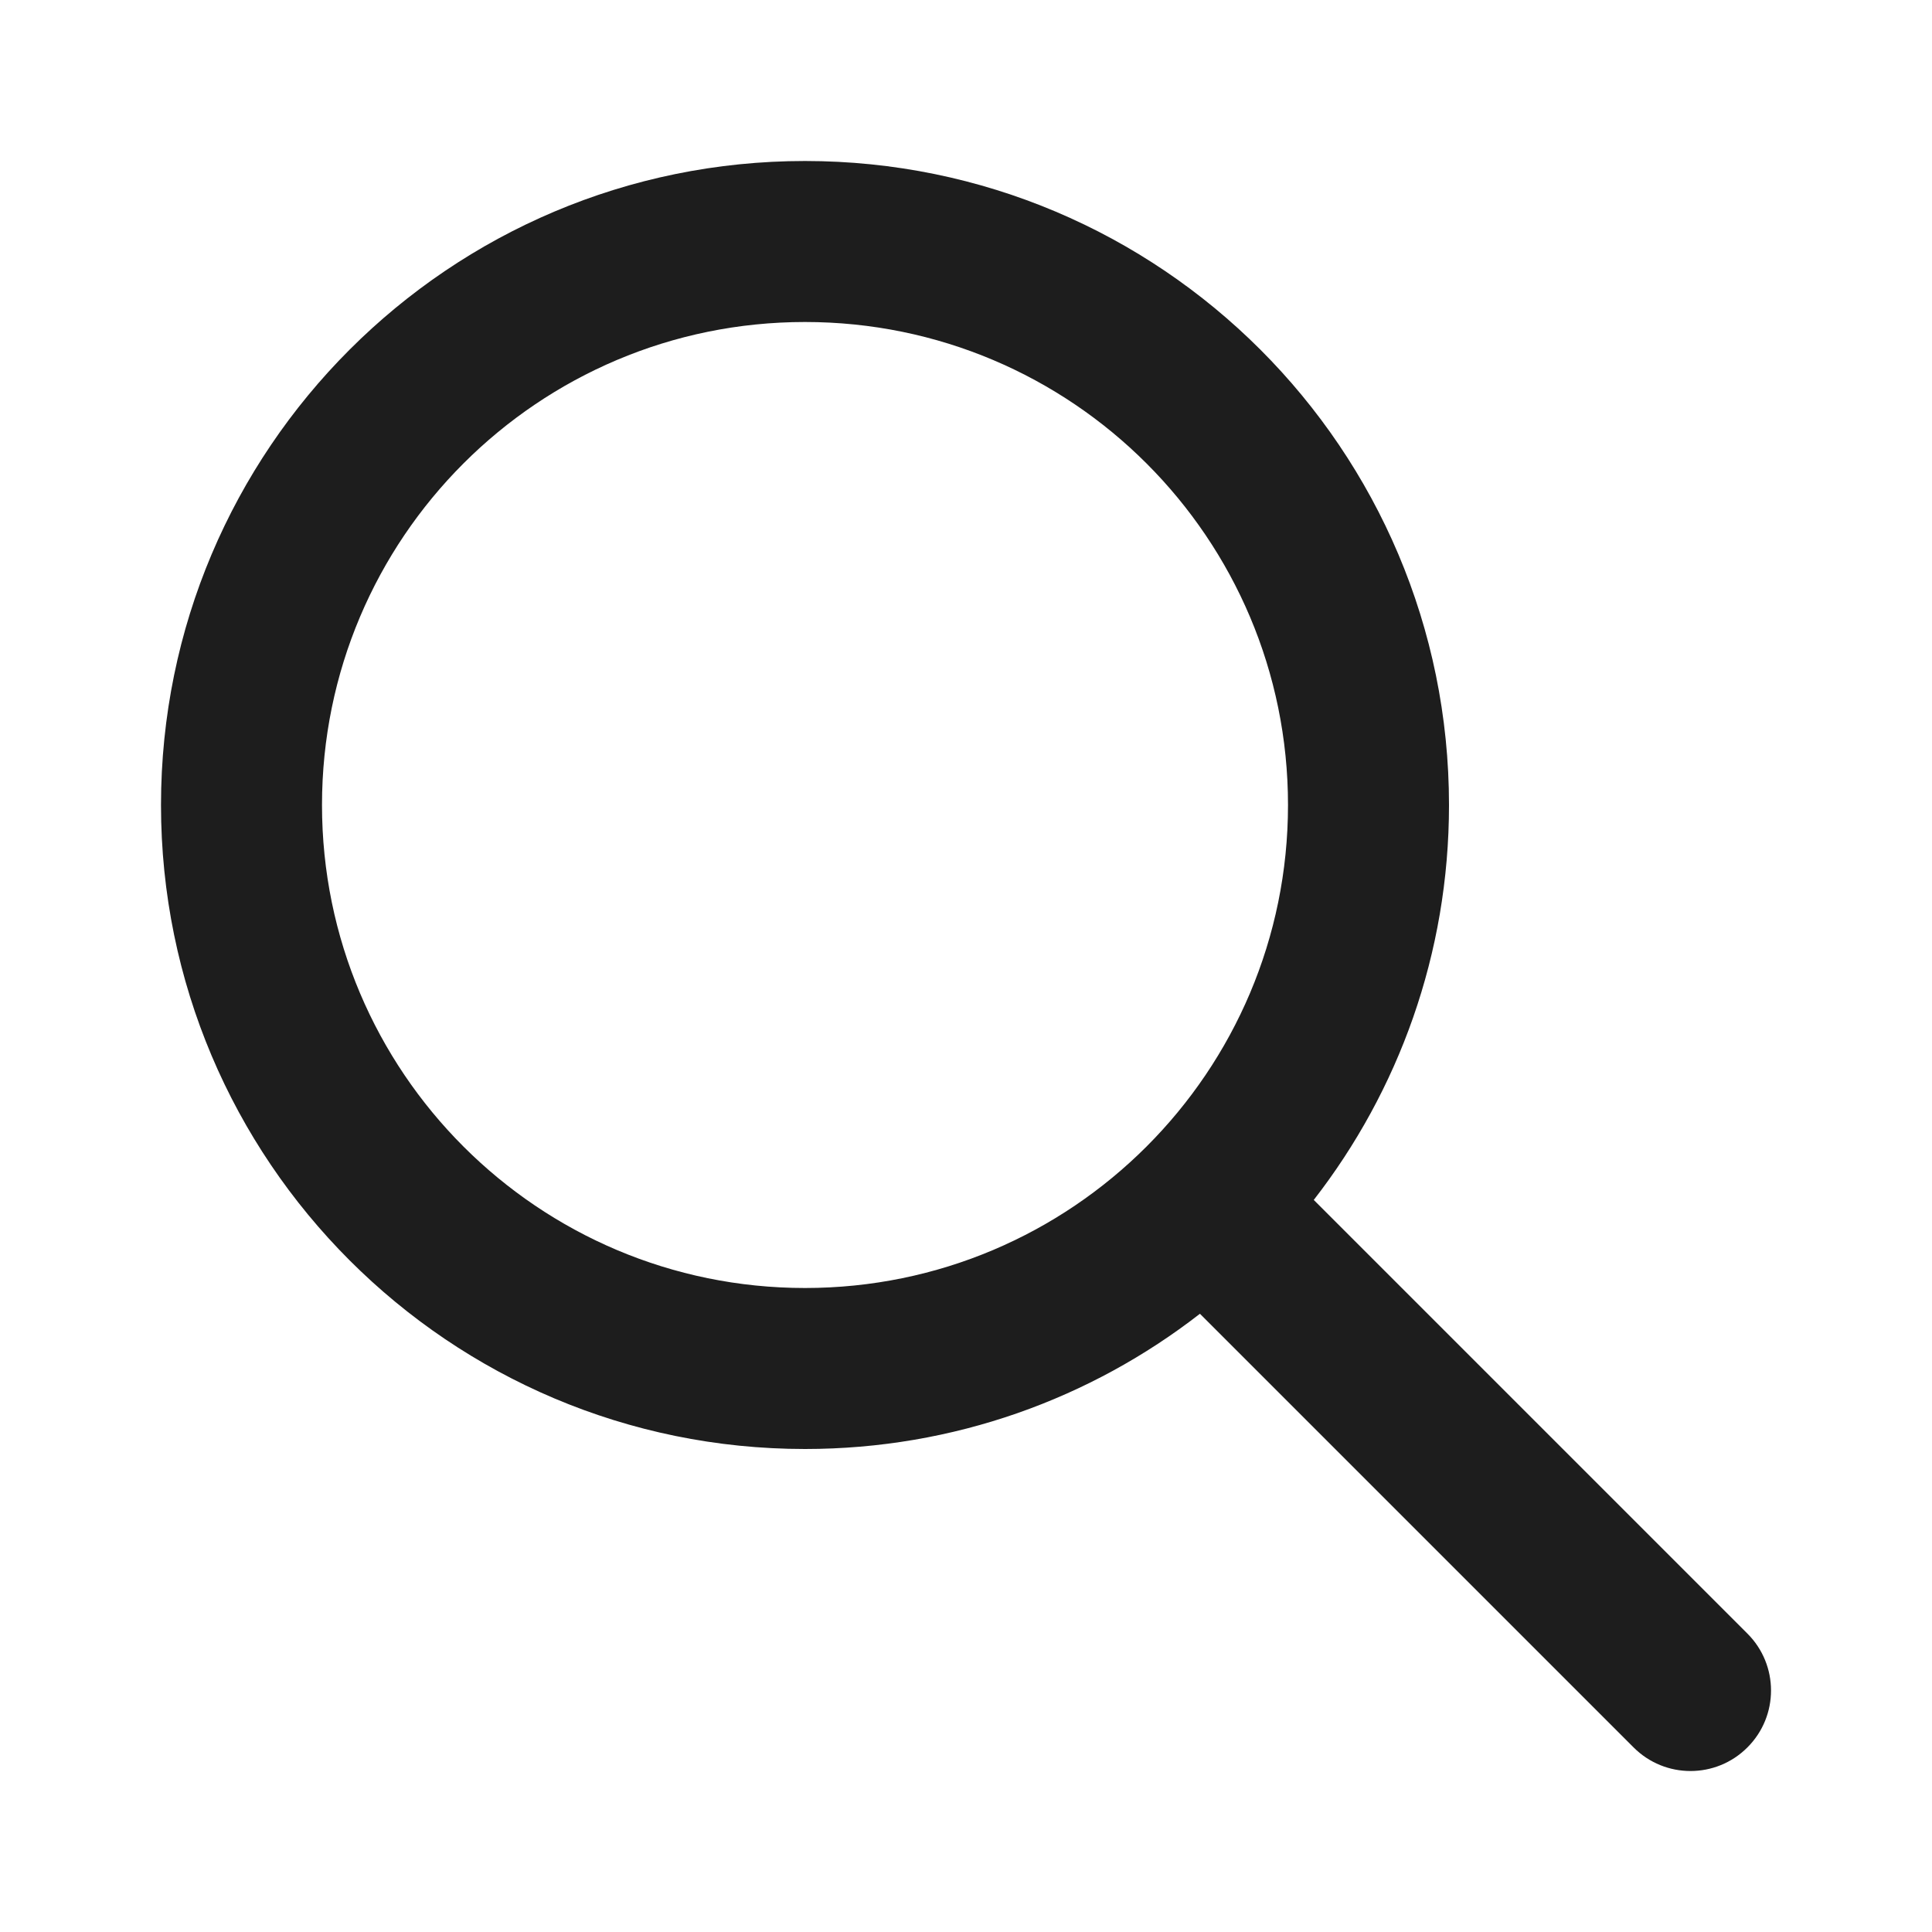
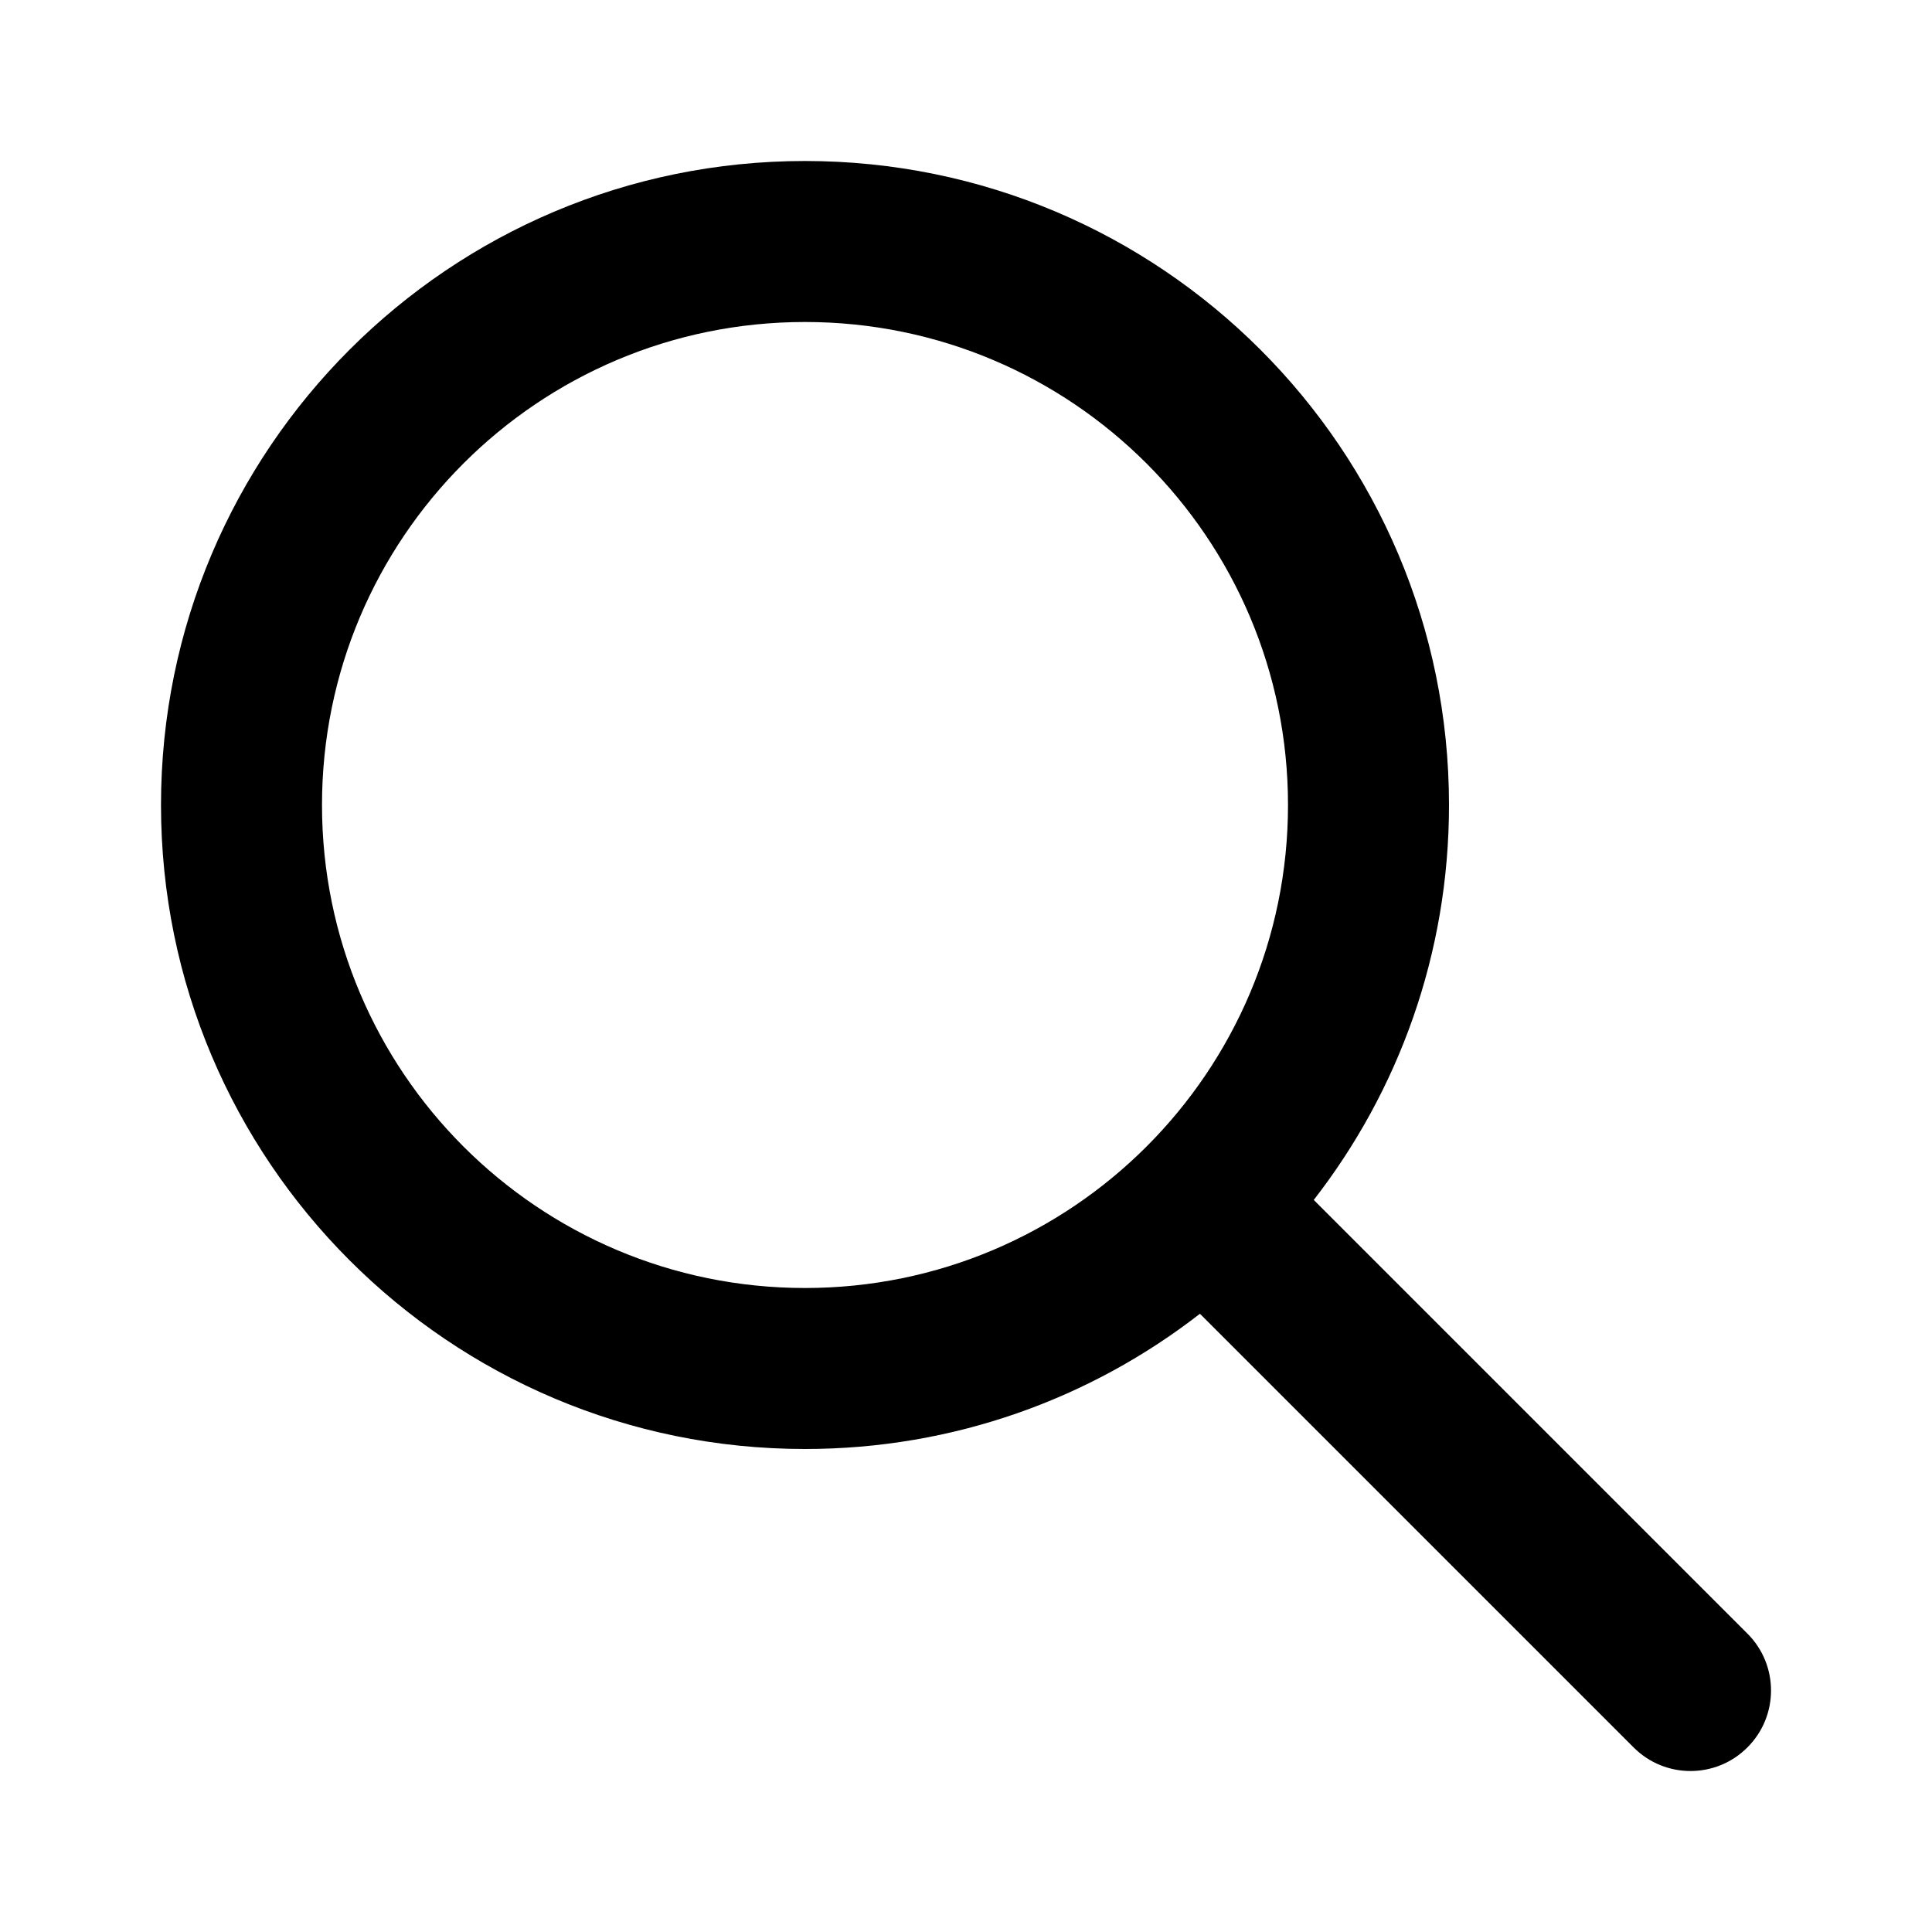
<svg xmlns="http://www.w3.org/2000/svg" width="24" height="24" viewBox="0 0 24 24" fill="none">
-   <path fill-rule="evenodd" clip-rule="evenodd" d="M10 4C6.686 4 4 6.686 4 10C4 13.314 6.686 16 10 16C13.314 16 16 13.314 16 10C16 6.686 13.314 4 10 4ZM2 10C2 5.582 5.582 2 10 2C14.418 2 18 5.582 18 10C18 11.849 17.373 13.551 16.32 14.906L21.707 20.293C22.098 20.683 22.098 21.317 21.707 21.707C21.317 22.098 20.683 22.098 20.293 21.707L14.906 16.32C13.551 17.373 11.849 18 10 18C5.582 18 2 14.418 2 10Z" fill="#1D1D1D" />
+   <path fill-rule="evenodd" clip-rule="evenodd" d="M10 4C6.686 4 4 6.686 4 10C4 13.314 6.686 16 10 16C13.314 16 16 13.314 16 10C16 6.686 13.314 4 10 4ZM2 10C2 5.582 5.582 2 10 2C14.418 2 18 5.582 18 10C18 11.849 17.373 13.551 16.32 14.906L21.707 20.293C22.098 20.683 22.098 21.317 21.707 21.707C21.317 22.098 20.683 22.098 20.293 21.707L14.906 16.32C13.551 17.373 11.849 18 10 18C5.582 18 2 14.418 2 10Z" fill="currentColor" />
</svg>
